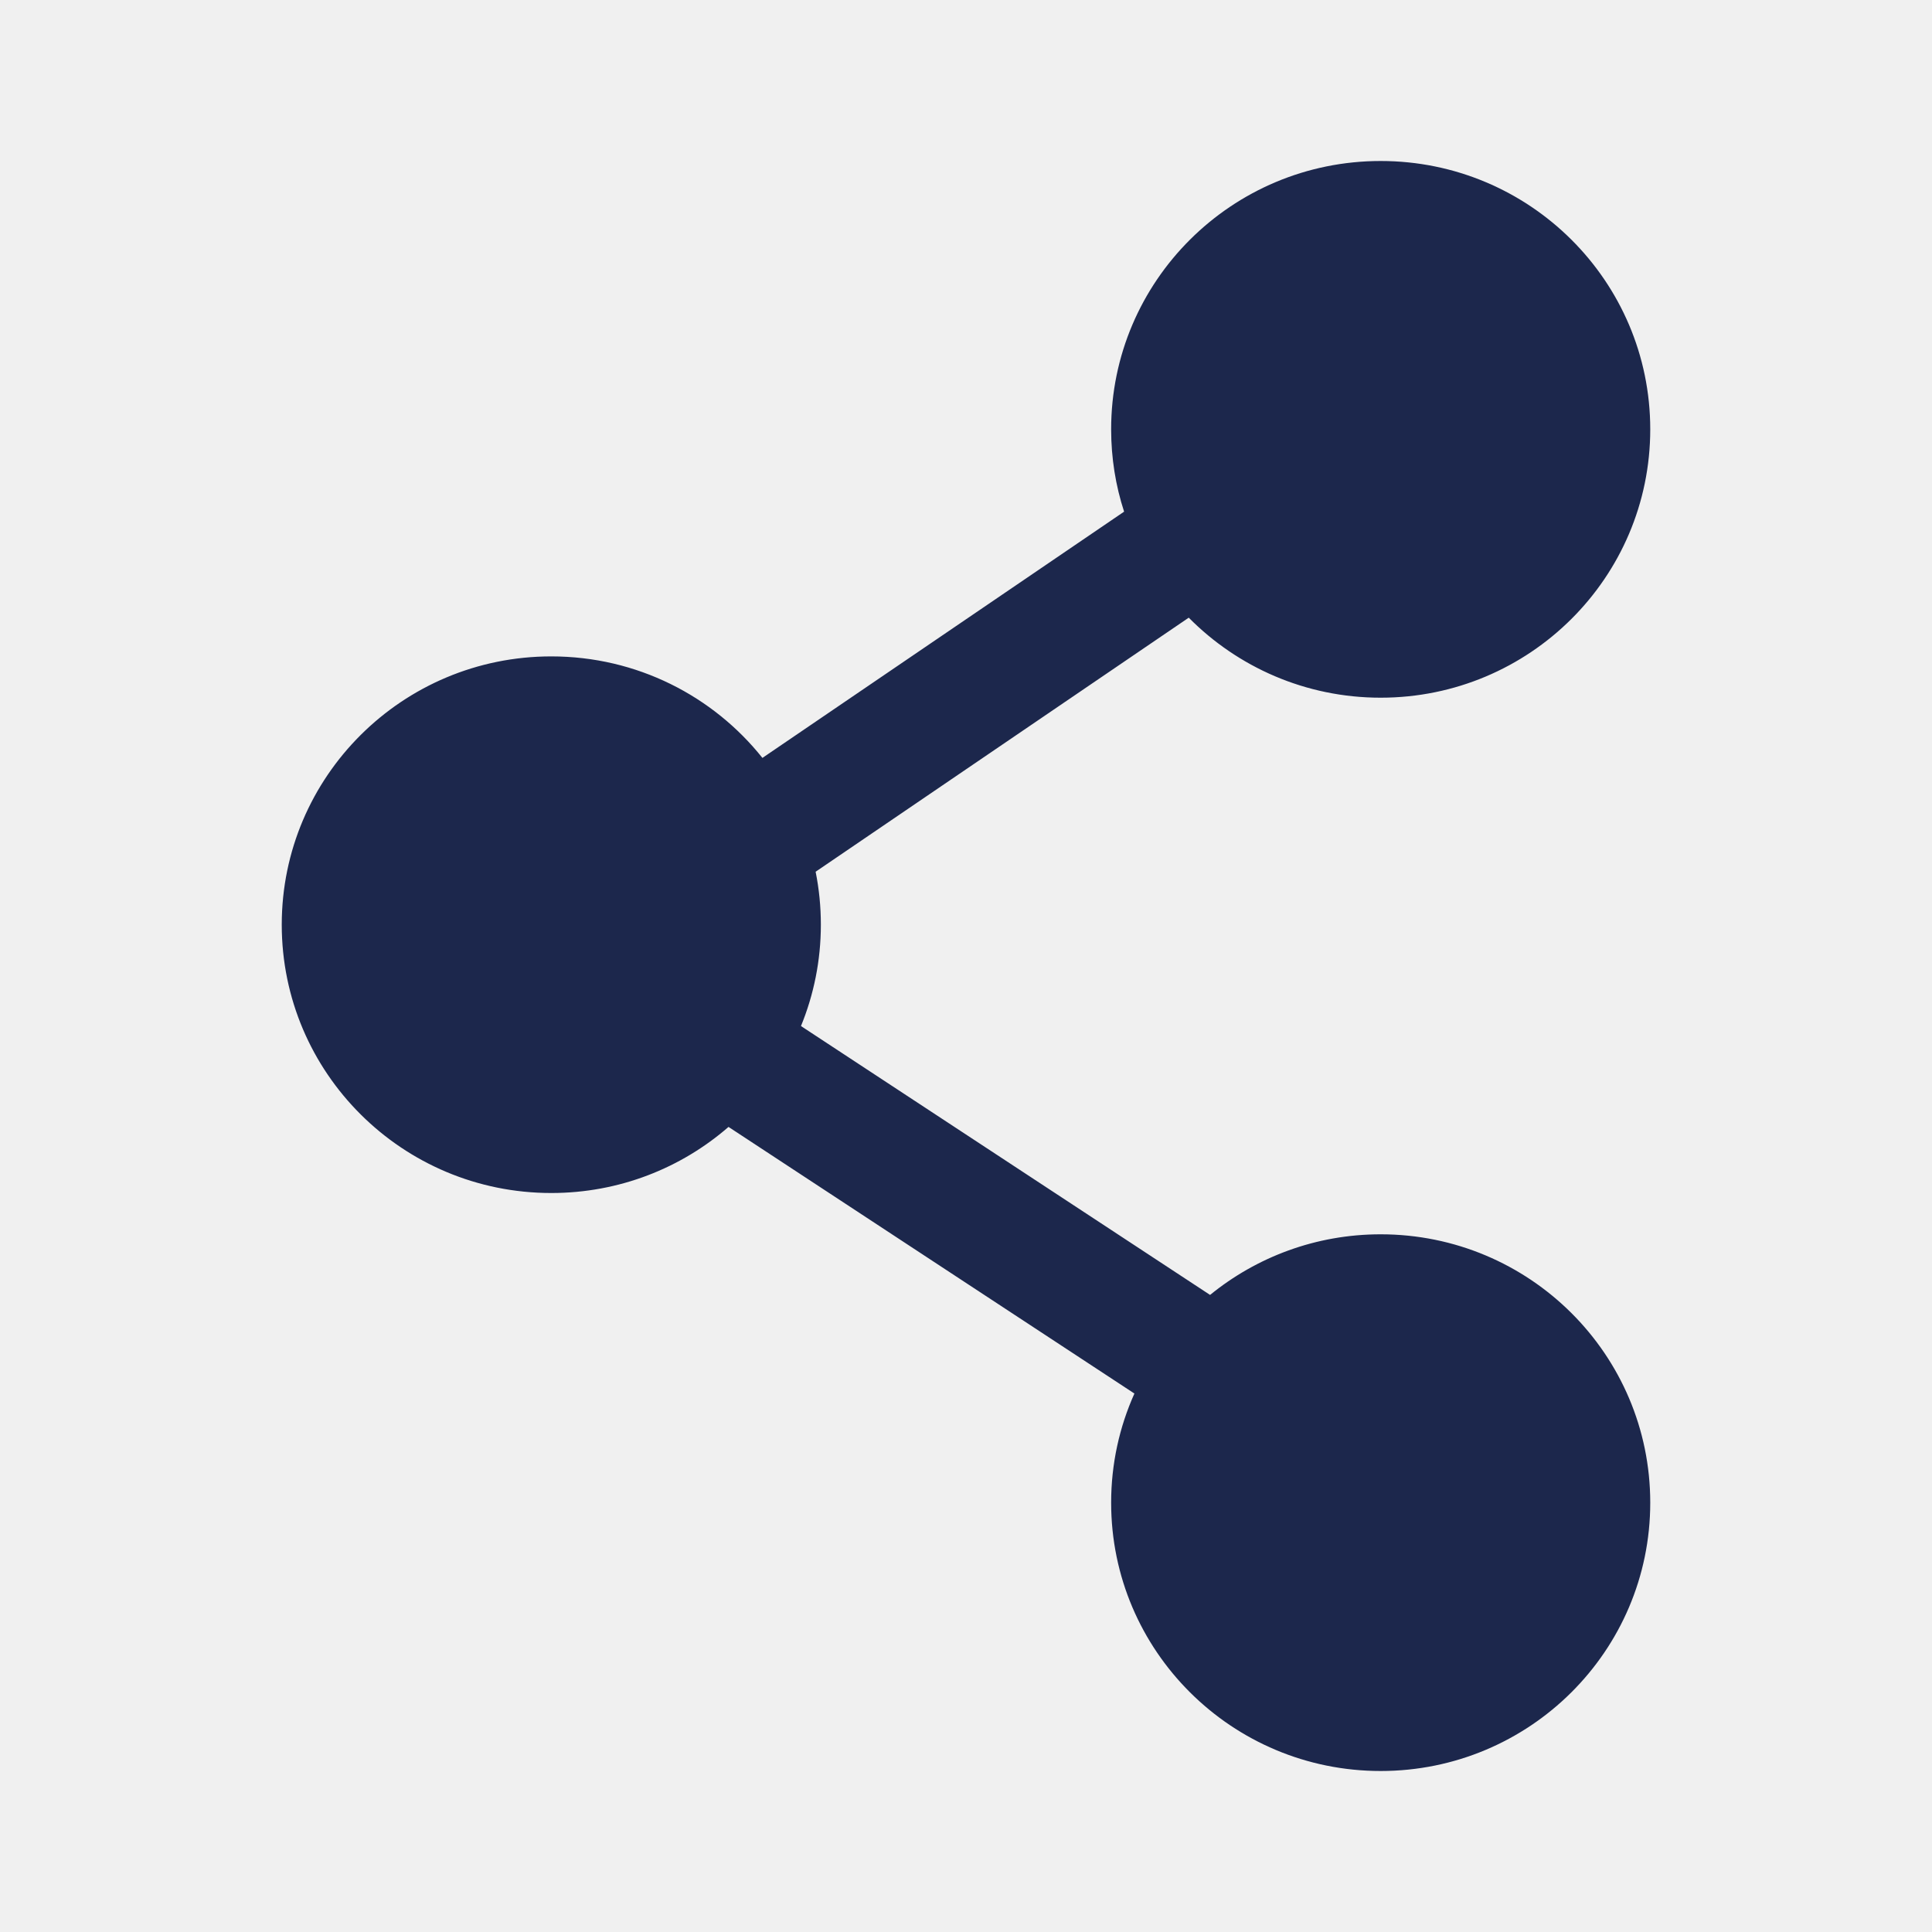
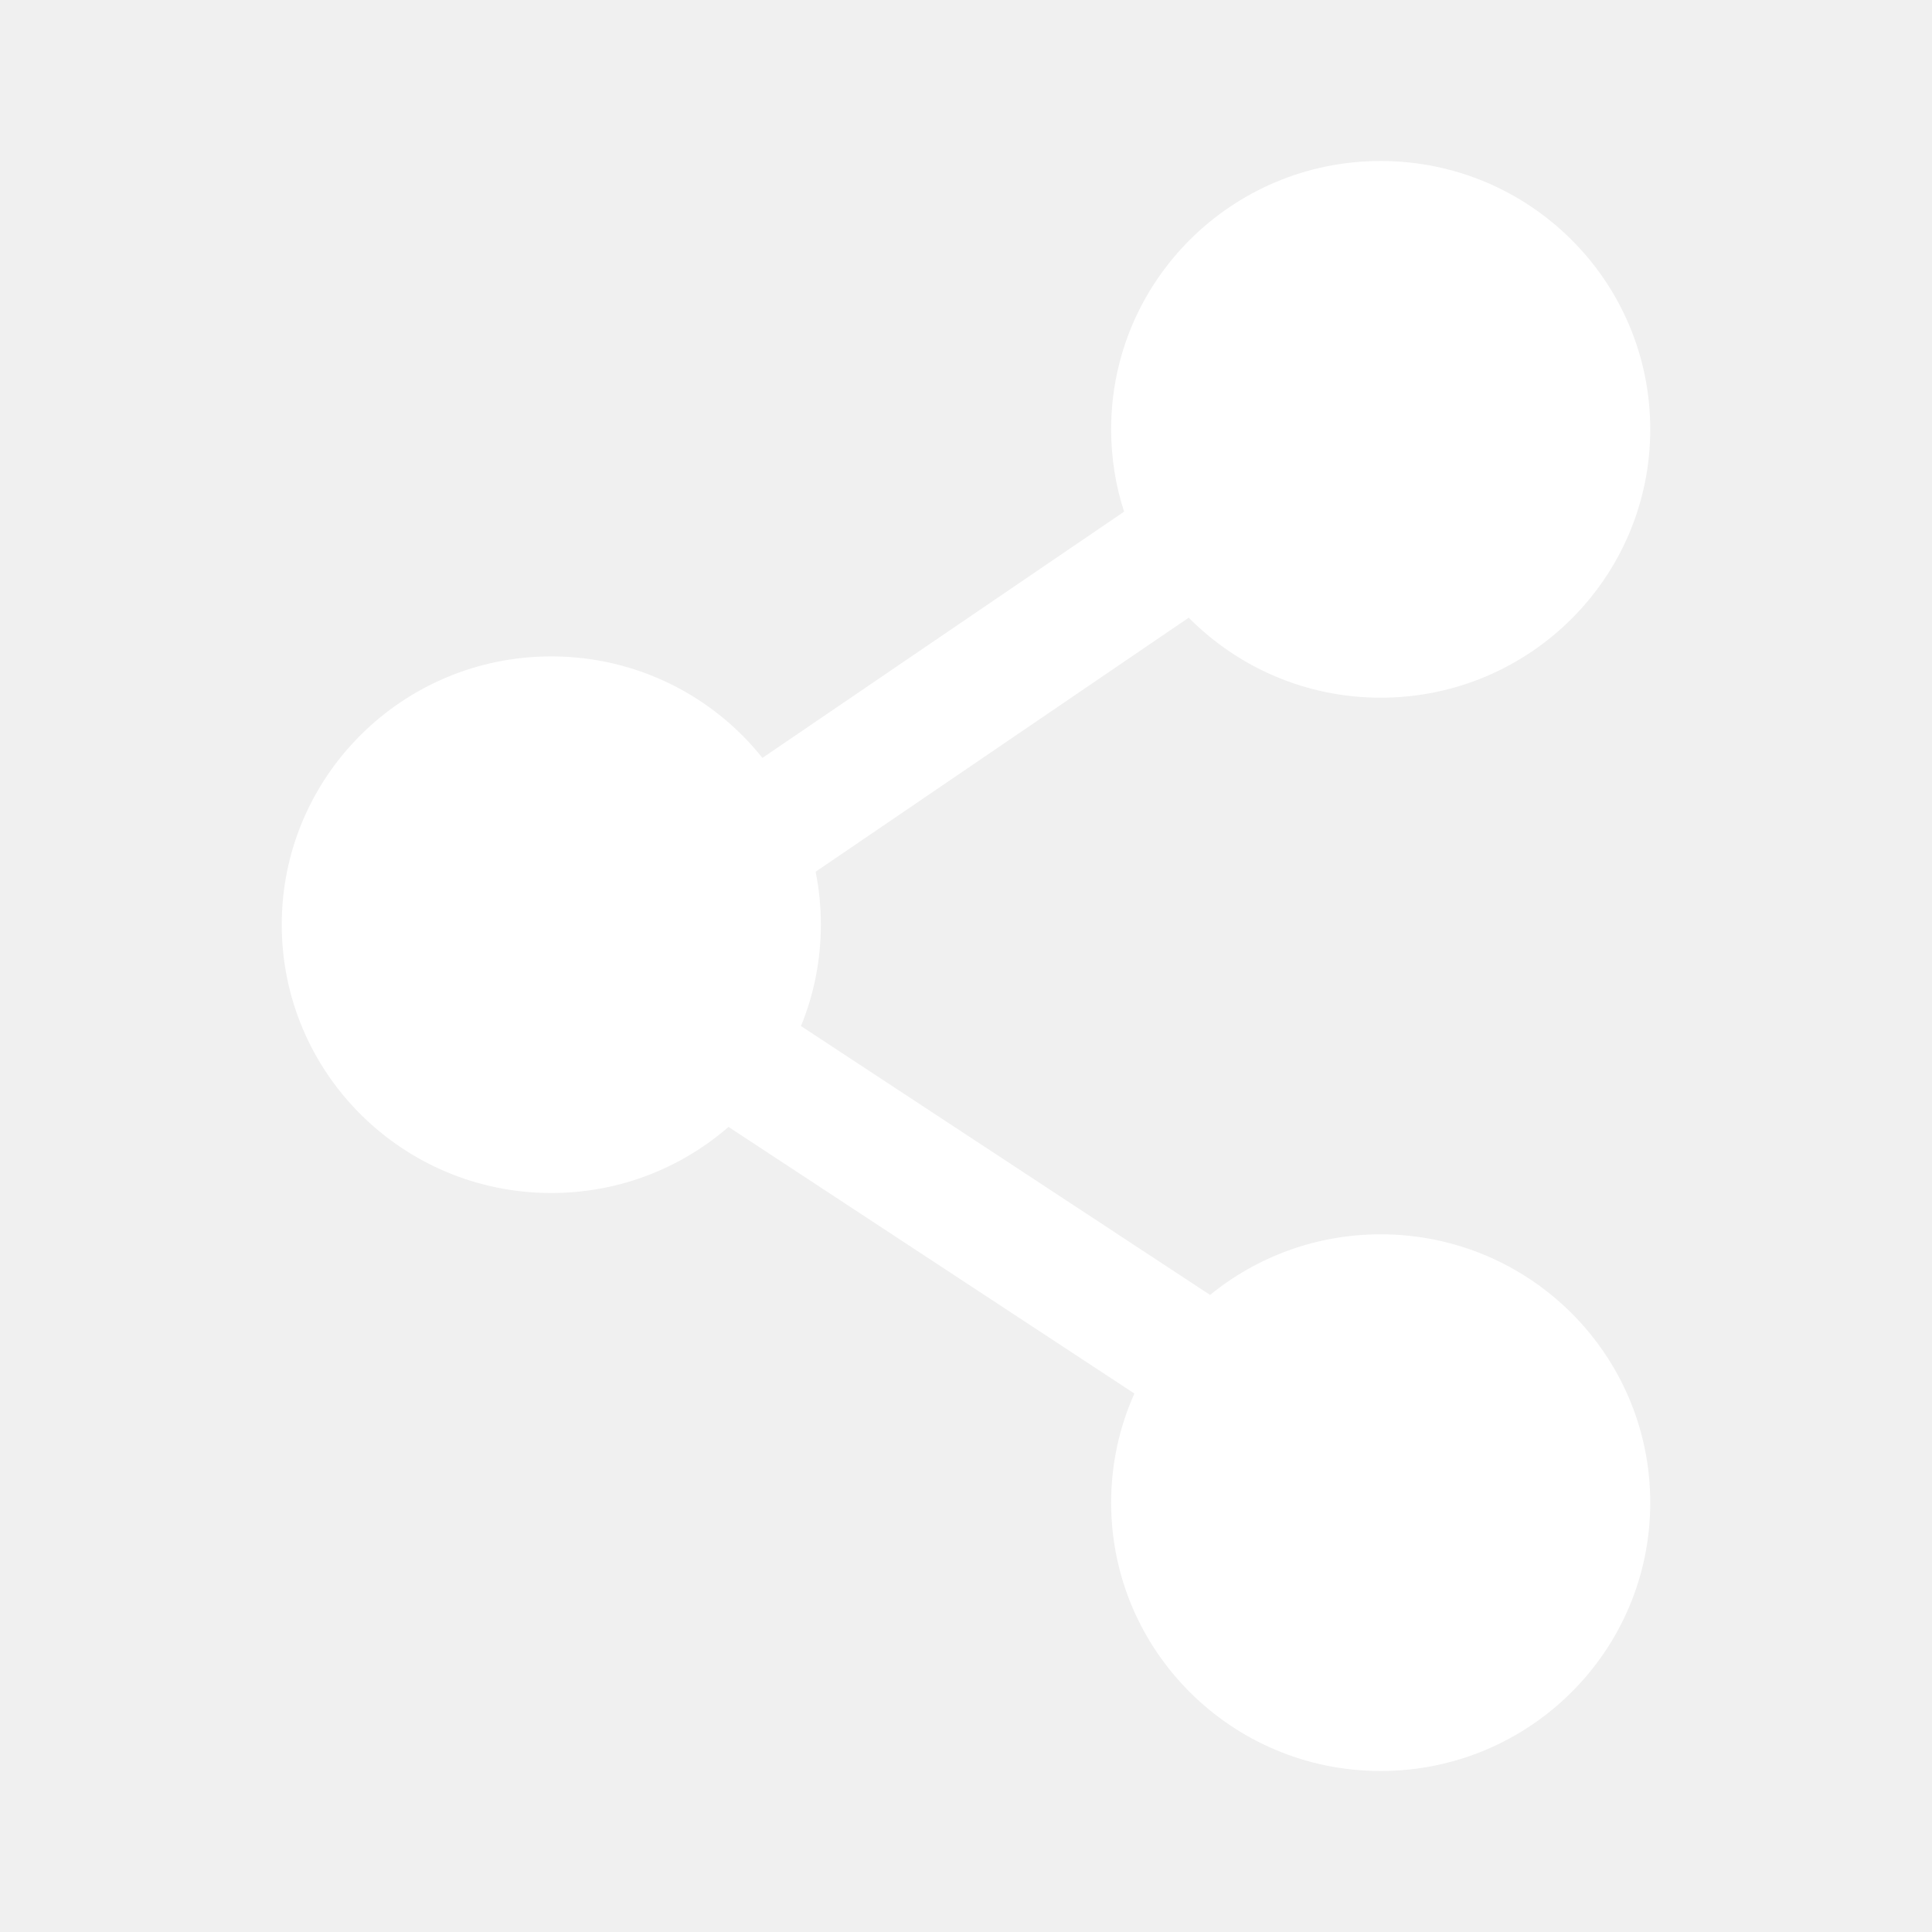
<svg xmlns="http://www.w3.org/2000/svg" width="800px" height="800px" viewBox="0 0 24 24" fill="none">
-   <path fill-rule="evenodd" clip-rule="evenodd" d="M13.803 5.333C13.803 3.492 15.302 2 17.151 2C19.001 2 20.5 3.492 20.5 5.333C20.5 7.174 19.001 8.667 17.151 8.667C16.218 8.667 15.374 8.286 14.767 7.673L10.132 10.829C10.175 11.043 10.197 11.262 10.197 11.487C10.197 11.932 10.109 12.358 9.95 12.746L15.032 16.086C15.609 15.616 16.347 15.333 17.151 15.333C19.001 15.333 20.5 16.826 20.5 18.667C20.5 20.508 19.001 22 17.151 22C15.302 22 13.803 20.508 13.803 18.667C13.803 18.184 13.906 17.726 14.092 17.311L9.05 13.999C8.462 14.51 7.692 14.82 6.848 14.82C4.999 14.82 3.5 13.328 3.5 11.487C3.5 9.646 4.999 8.154 6.848 8.154C7.912 8.154 8.859 8.647 9.471 9.415L13.964 6.356C13.859 6.034 13.803 5.69 13.803 5.333Z" fill="#1C274C" />
+   <path fill-rule="evenodd" clip-rule="evenodd" d="M13.803 5.333C13.803 3.492 15.302 2 17.151 2C19.001 2 20.5 3.492 20.5 5.333C20.5 7.174 19.001 8.667 17.151 8.667C16.218 8.667 15.374 8.286 14.767 7.673L10.132 10.829C10.175 11.043 10.197 11.262 10.197 11.487C10.197 11.932 10.109 12.358 9.95 12.746L15.032 16.086C15.609 15.616 16.347 15.333 17.151 15.333C19.001 15.333 20.5 16.826 20.5 18.667C20.5 20.508 19.001 22 17.151 22C15.302 22 13.803 20.508 13.803 18.667C13.803 18.184 13.906 17.726 14.092 17.311L9.05 13.999C8.462 14.51 7.692 14.82 6.848 14.82C4.999 14.82 3.5 13.328 3.5 11.487C3.5 9.646 4.999 8.154 6.848 8.154C7.912 8.154 8.859 8.647 9.471 9.415L13.964 6.356C13.859 6.034 13.803 5.69 13.803 5.333Z" fill="#ffffff" />
</svg>
